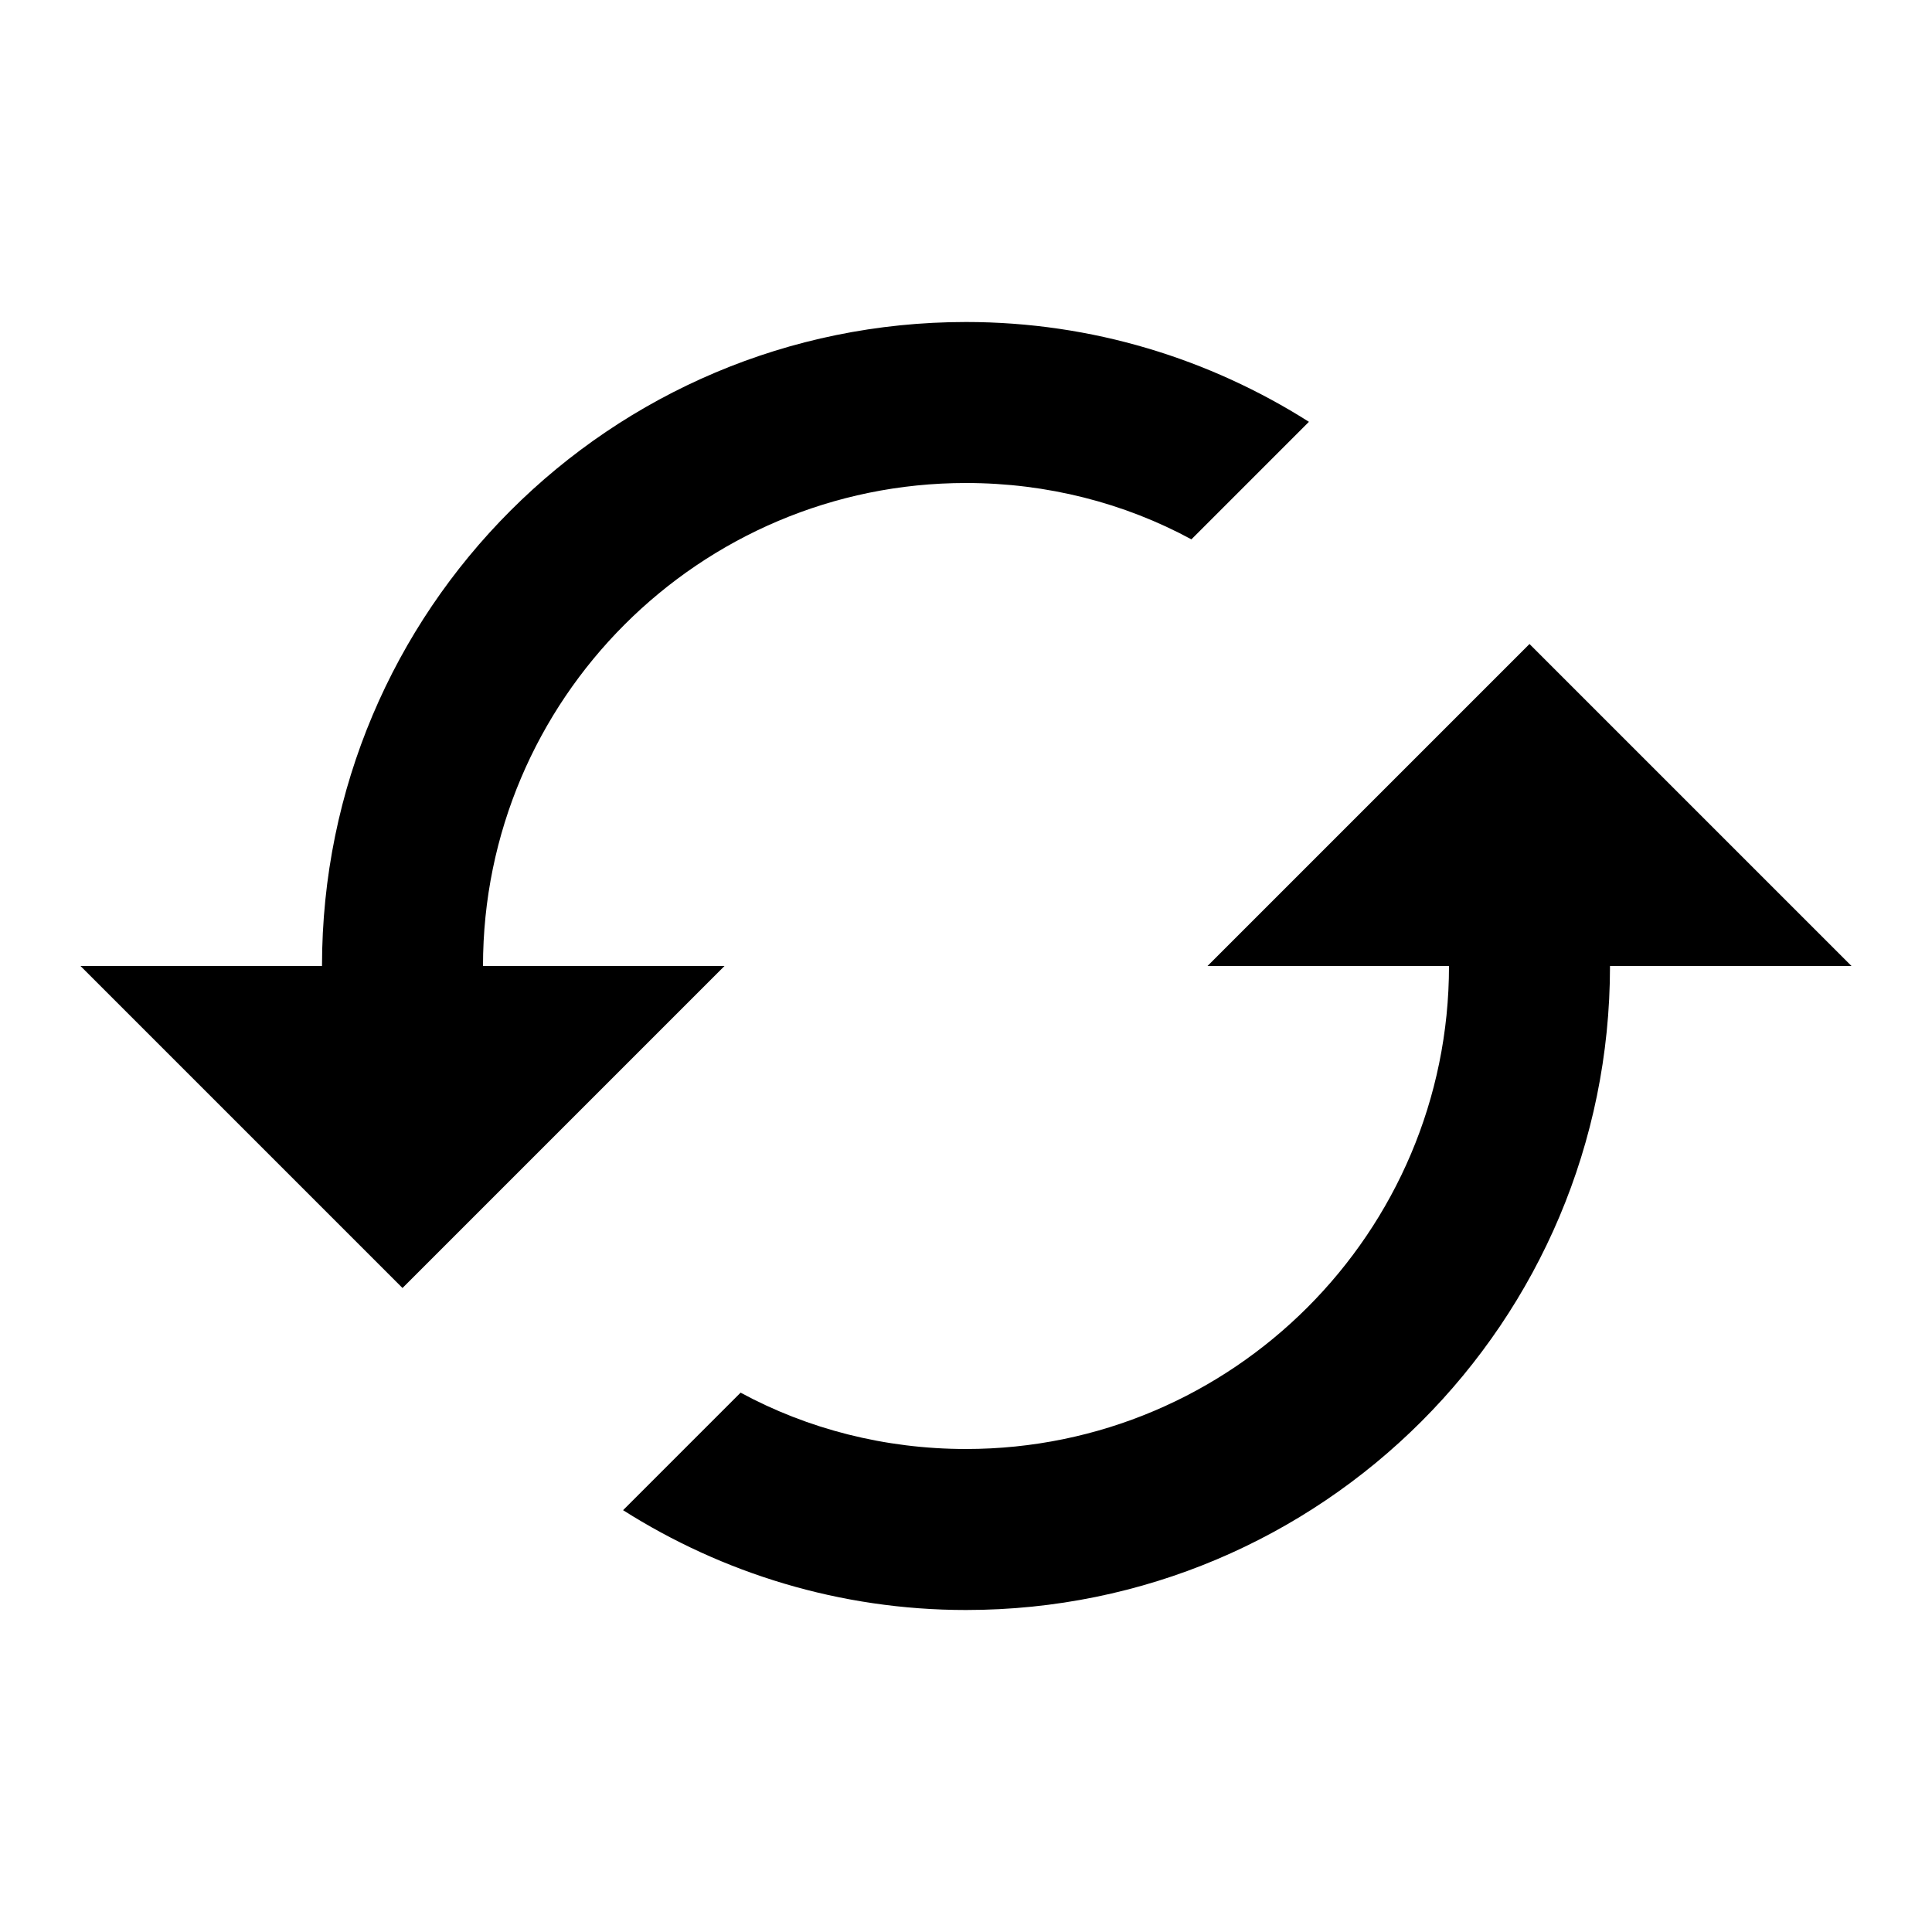
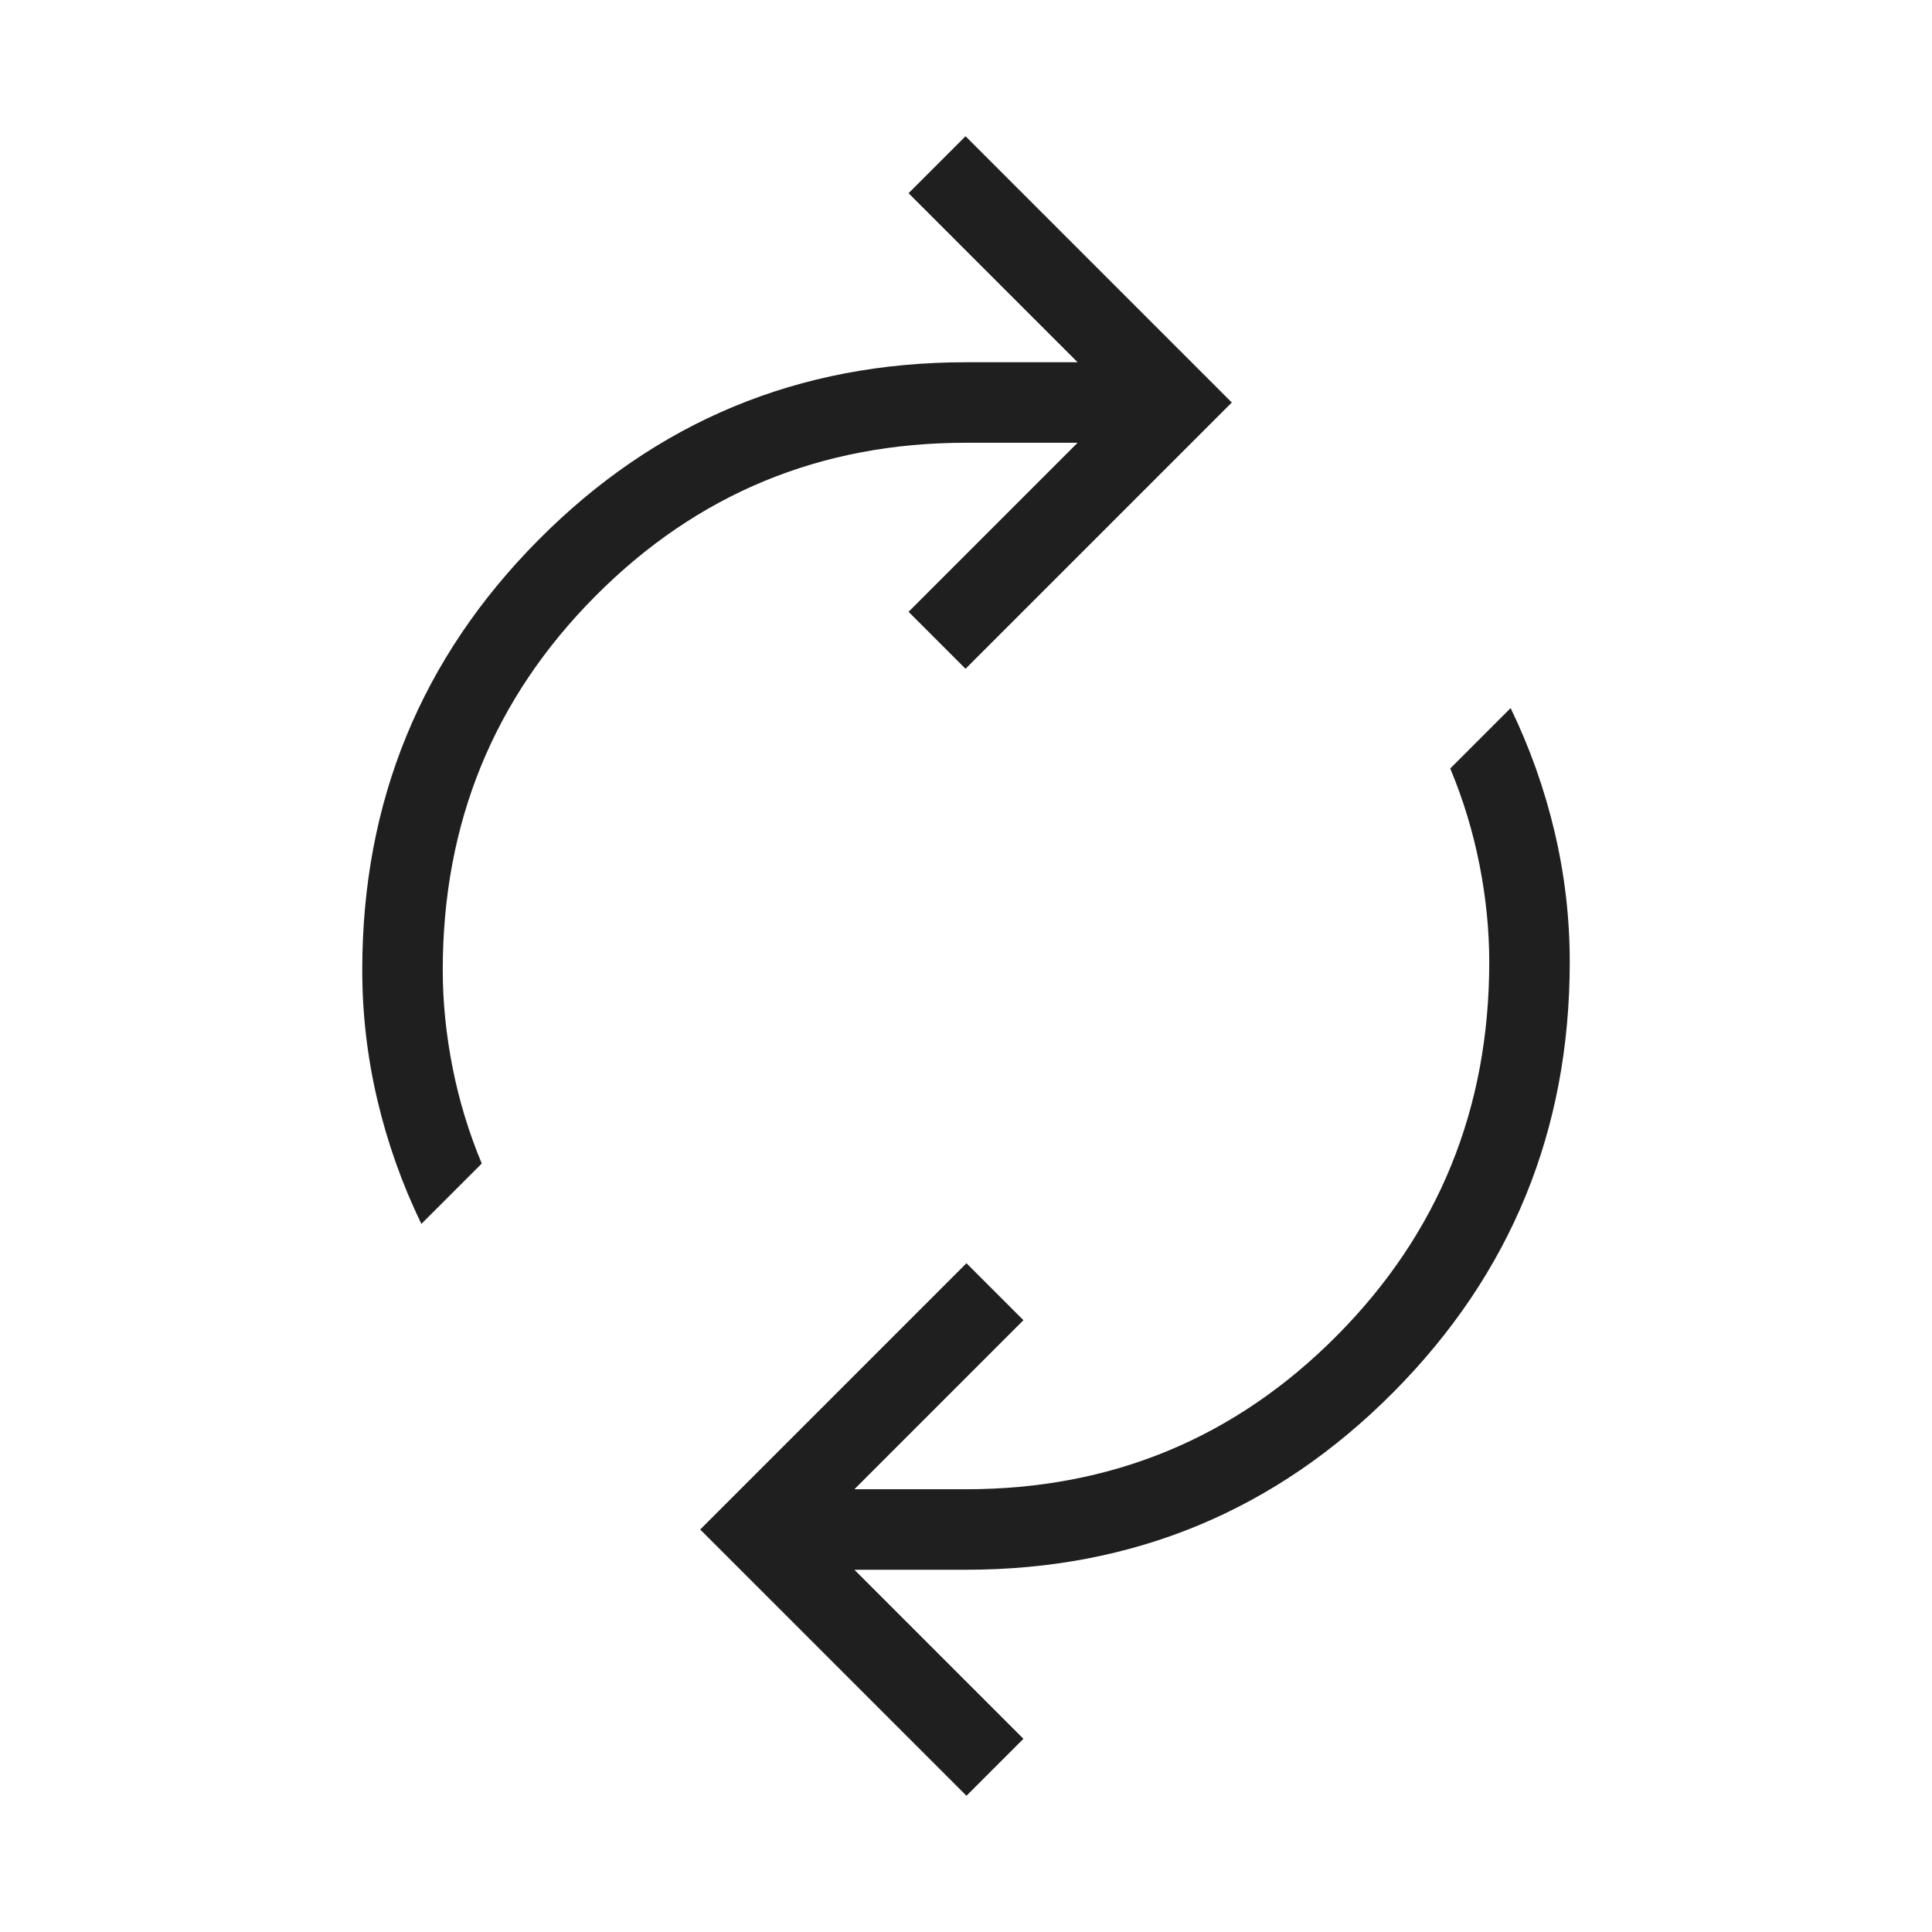
- <svg xmlns="http://www.w3.org/2000/svg" viewBox="0 0 24 24" fill="black" width="24px" height="24px">
-   <path d="M0 0h24v24H0z" fill="none" />
-   <path d="M19 8l-4 4h3c0 3.31-2.69 6-6 6-1.01 0-1.97-.25-2.8-.7l-1.46 1.46C8.97 19.54 10.43 20 12 20c4.42 0 8-3.58 8-8h3l-4-4zM6 12c0-3.31 2.69-6 6-6 1.01 0 1.97.25 2.8.7l1.46-1.46C15.03 4.46 13.57 4 12 4c-4.42 0-8 3.58-8 8H1l4 4 4-4H6z" />
+ <svg xmlns="http://www.w3.org/2000/svg" height="24px" viewBox="0 -960 960 960" width="24px" fill="#1f1f1f">
+   <path d="M209.38-351.85q-14.3-29.53-21.84-61.46Q180-445.23 180-478q0-125.54 87.62-213.77Q355.23-780 480-780h55.46l-84-84 28.31-28.31L612.08-760 479.77-627.69 451.46-656l84-84H480q-108.46 0-184.23 76.27T220-478q0 23.69 4.85 48.31 4.84 24.61 14.53 47.84l-30 30ZM480.23-67.69 347.92-200l132.31-132.31L508.54-304l-84 84H480q108.46 0 184.23-76.27T740-482q0-23.69-4.85-48.31-4.84-24.61-14.53-47.84l30-30q14.3 29.53 21.84 61.46Q780-514.77 780-482q0 125.54-87.62 213.77Q604.77-180 480-180h-55.46l84 84-28.31 28.31Z" />
</svg>
